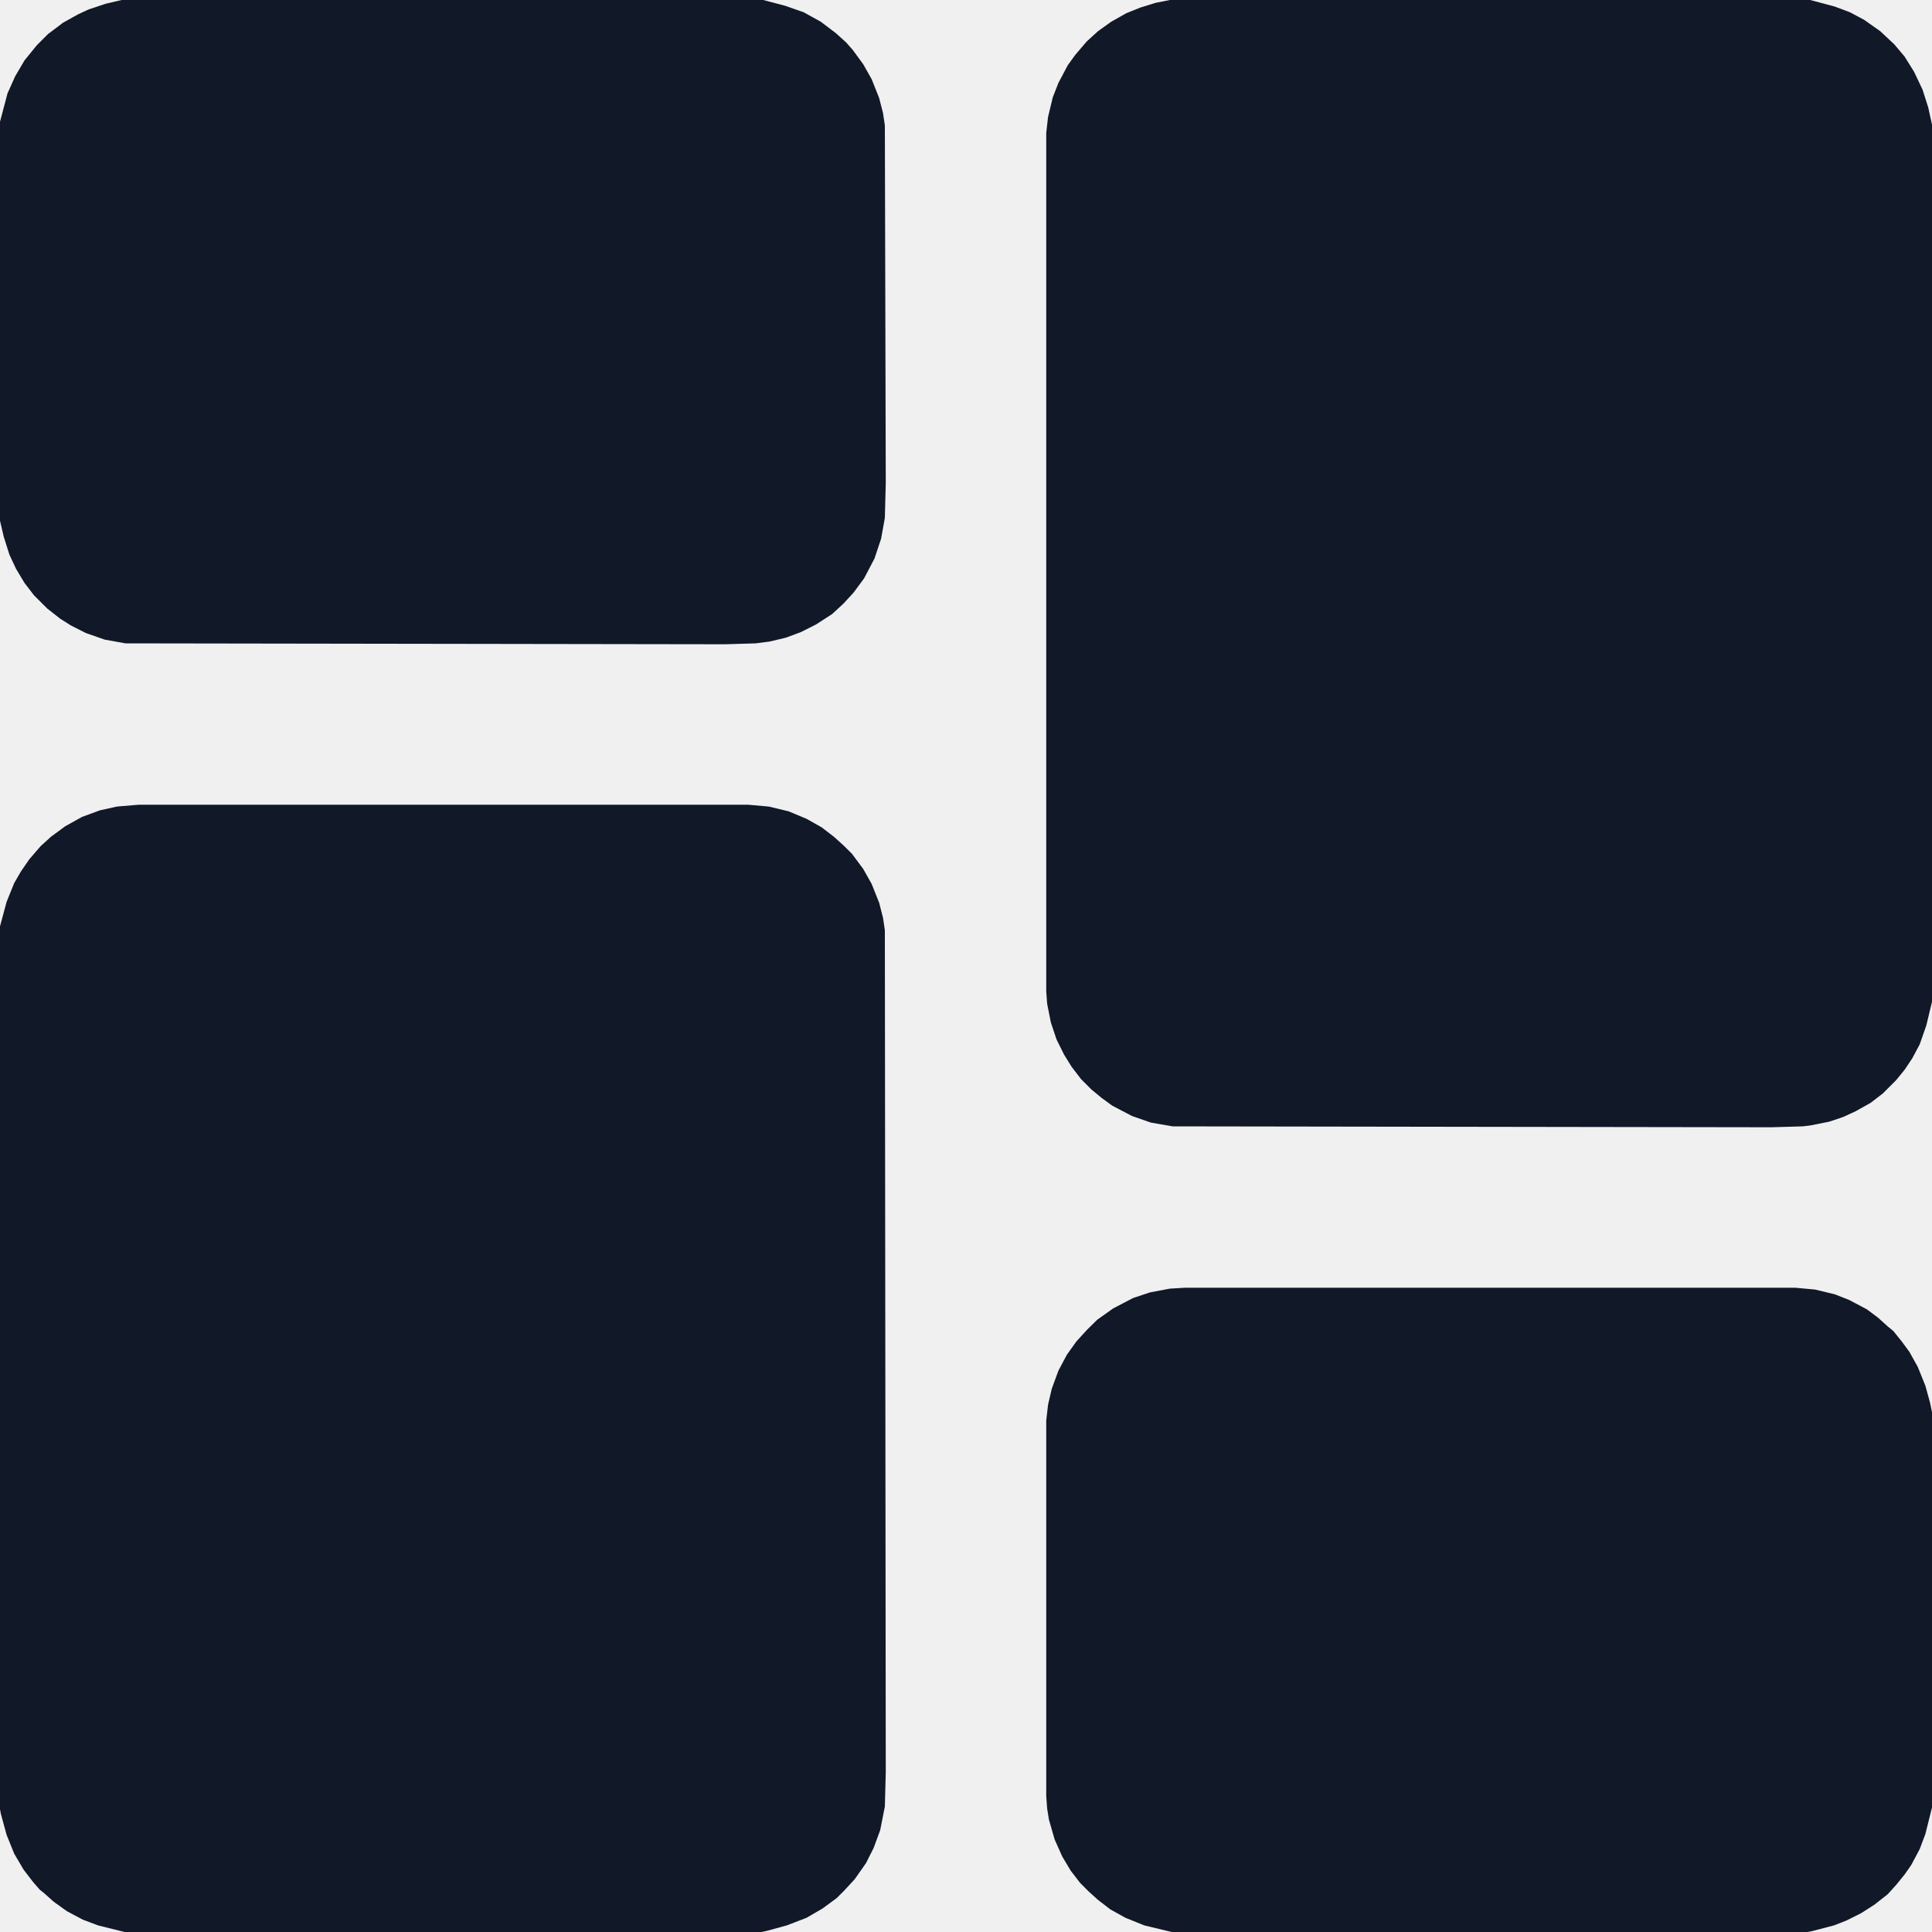
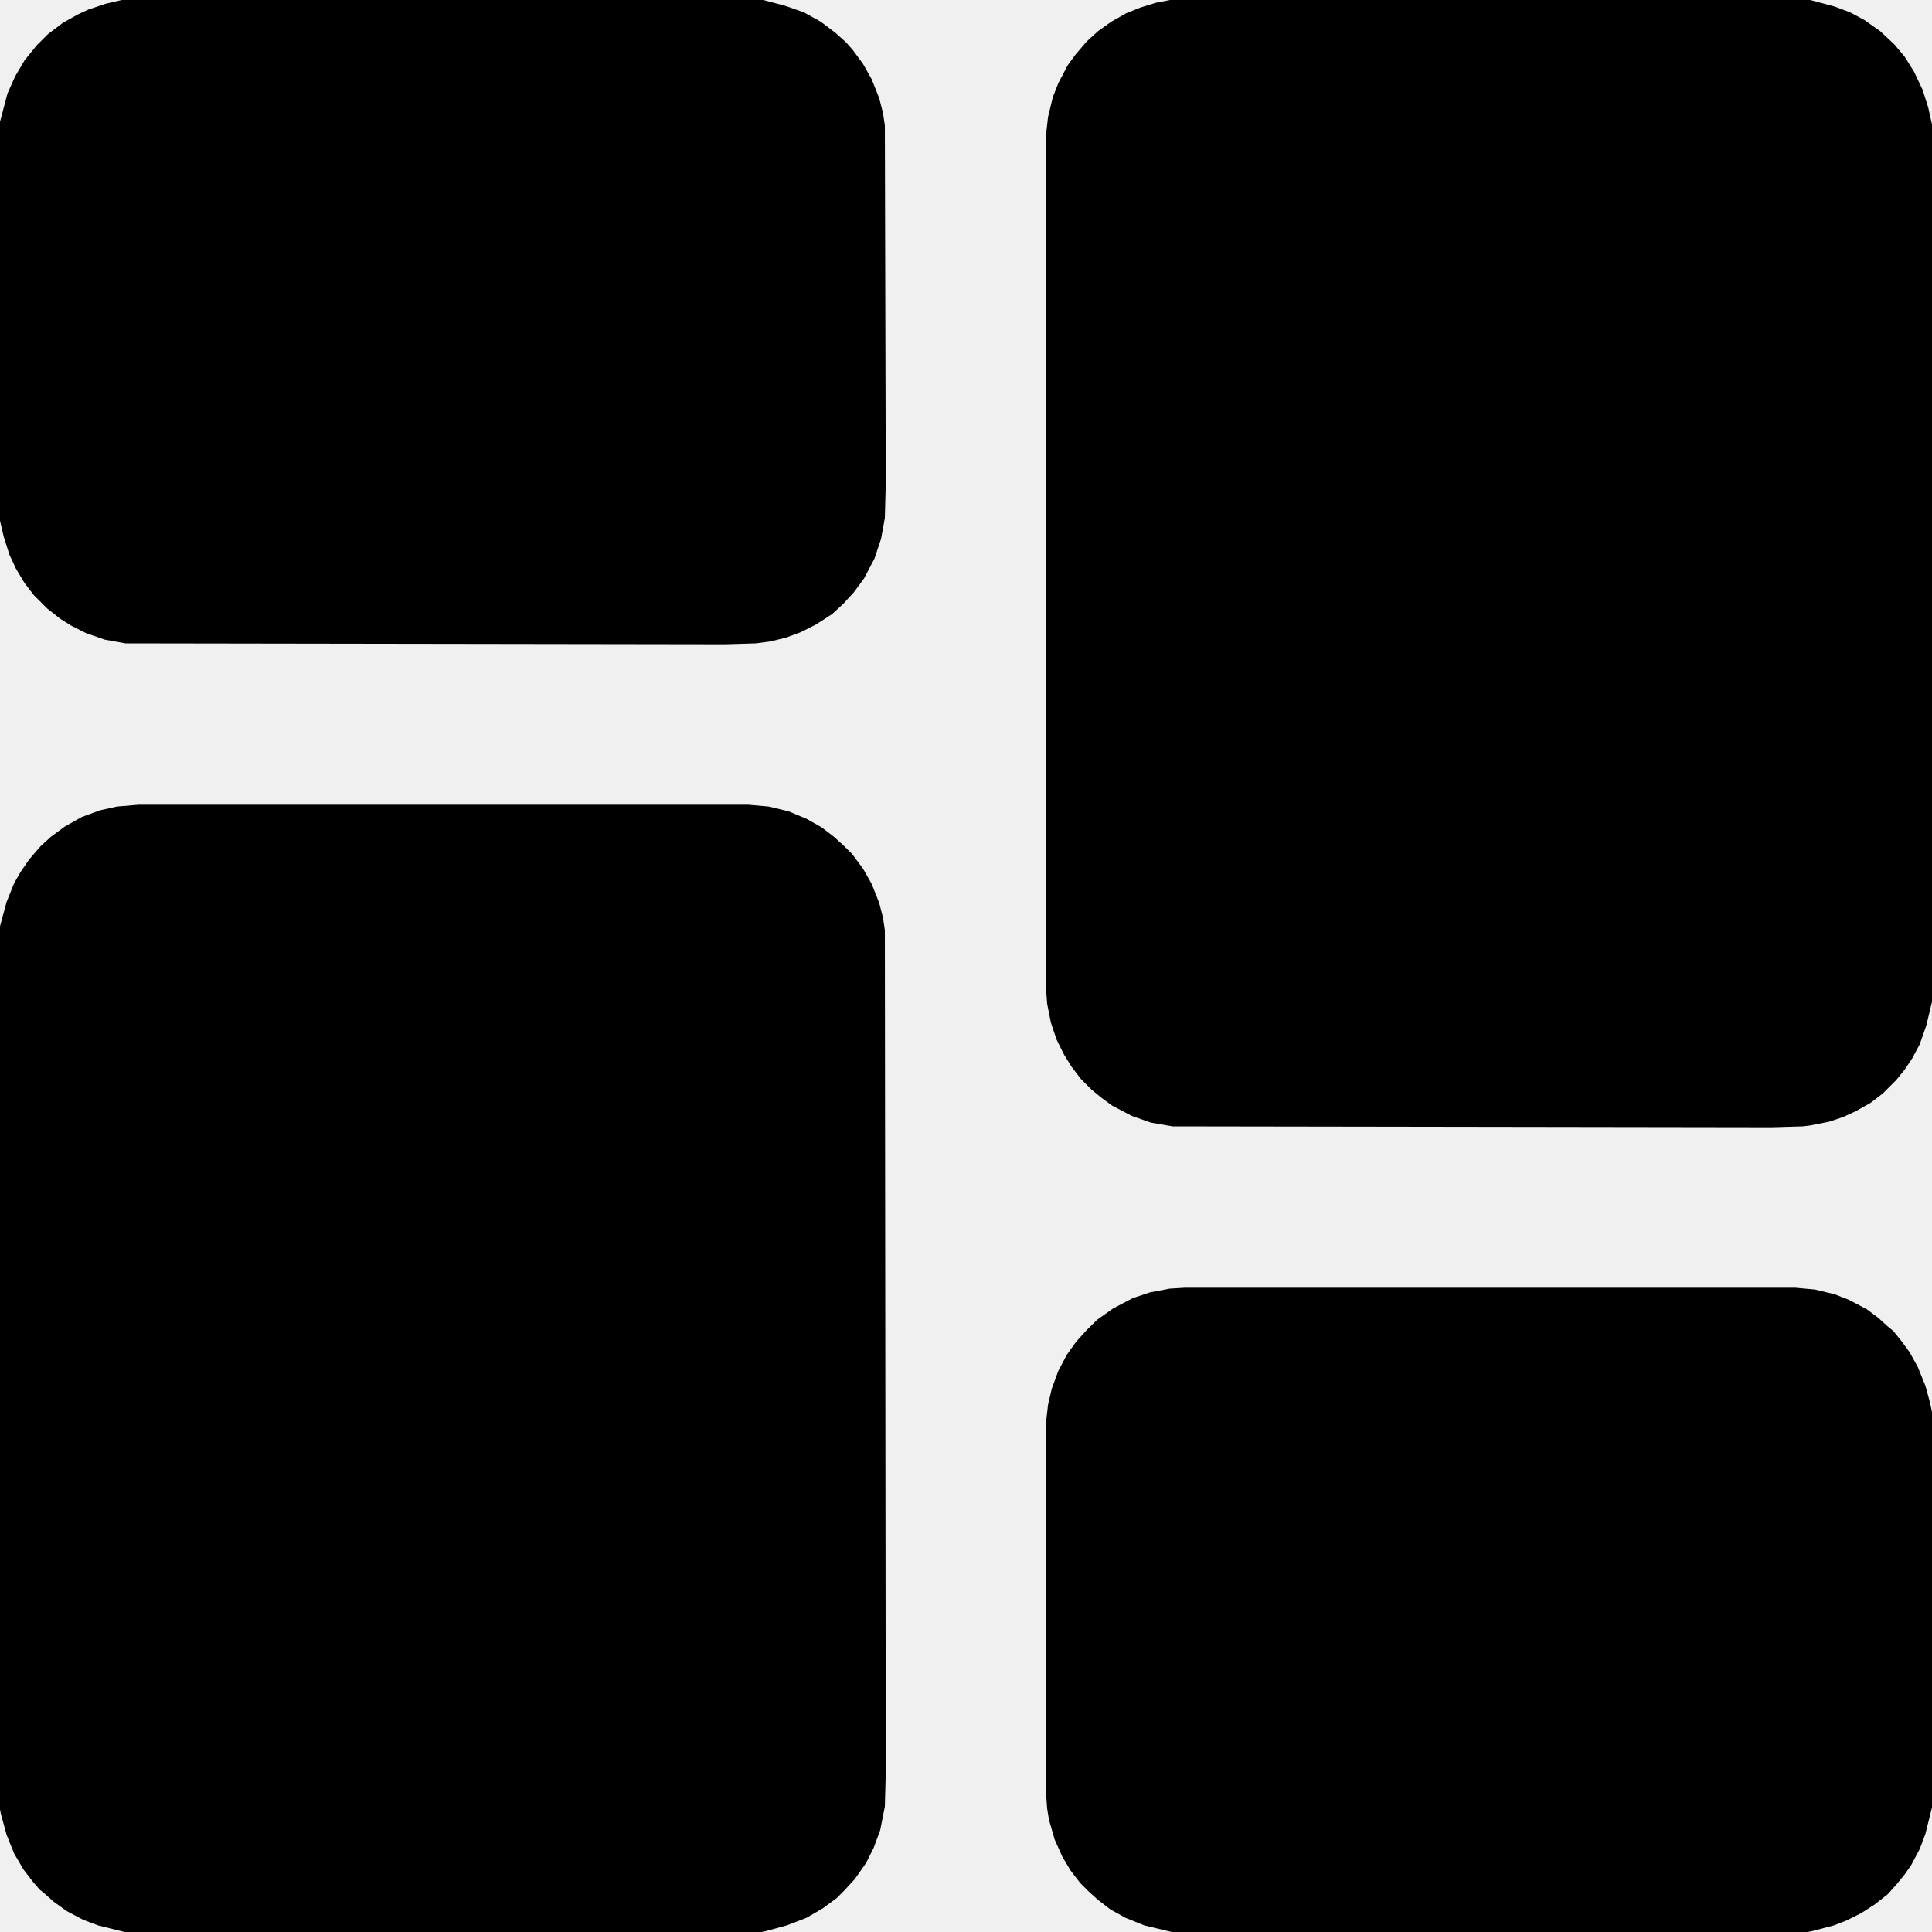
<svg xmlns="http://www.w3.org/2000/svg" width="17" height="17" viewBox="0 0 17 17" fill="currentColor">
  <g clip-path="url(#clip0_1397_72)">
-     <path d="M10.293 0H15.929L16.145 0.058L16.278 0.108L16.402 0.174L16.544 0.274L16.668 0.39L16.759 0.498L16.842 0.631L16.917 0.789L16.967 0.946L17 1.096V8.815L16.95 9.023L16.892 9.189L16.826 9.313L16.759 9.413L16.685 9.504L16.568 9.621L16.46 9.704L16.328 9.778L16.22 9.828L16.095 9.87L15.929 9.903L15.863 9.911L15.589 9.919L10.318 9.911L10.127 9.878L9.961 9.82L9.787 9.729L9.695 9.662L9.604 9.587L9.513 9.496L9.43 9.388L9.363 9.28L9.297 9.147L9.247 8.998L9.214 8.832L9.206 8.724V1.17L9.222 1.029L9.264 0.855L9.313 0.73L9.396 0.573L9.463 0.481L9.562 0.365L9.662 0.274L9.778 0.191L9.911 0.116L10.036 0.066L10.168 0.025L10.293 0Z" fill="#111827" />
-     <path d="M1.22 7.081H6.583L6.765 7.097L6.939 7.139L7.097 7.205L7.23 7.28L7.338 7.363L7.421 7.438L7.496 7.512L7.595 7.645L7.67 7.778L7.736 7.944L7.77 8.077L7.786 8.185L7.794 15.597L7.786 15.896L7.745 16.104L7.687 16.261L7.62 16.394L7.521 16.535L7.429 16.635L7.363 16.701L7.238 16.793L7.097 16.875L6.923 16.942L6.74 16.992L6.699 17H1.096L0.863 16.942L0.73 16.892L0.589 16.817L0.473 16.734L0.39 16.66L0.349 16.627L0.291 16.56L0.208 16.452L0.125 16.311L0.058 16.145L0.008 15.962L0 15.921V8.151L0.058 7.936L0.125 7.77L0.183 7.67L0.257 7.562L0.357 7.446L0.448 7.363L0.573 7.271L0.722 7.188L0.88 7.13L1.029 7.097L1.22 7.081Z" fill="#111827" />
-     <path d="M10.426 11.331H15.796L15.971 11.347L16.145 11.389L16.27 11.438L16.427 11.521L16.527 11.596L16.61 11.671L16.66 11.712L16.734 11.804L16.801 11.895L16.875 12.028L16.942 12.194L16.983 12.343L17 12.426V15.904L16.942 16.137L16.892 16.27L16.817 16.411L16.759 16.494L16.685 16.585L16.61 16.668L16.494 16.759L16.377 16.834L16.245 16.9L16.137 16.942L15.946 16.992L15.904 17H10.31L10.069 16.942L9.903 16.875L9.77 16.801L9.662 16.718L9.579 16.643L9.504 16.568L9.421 16.46L9.347 16.336L9.28 16.186L9.23 16.012L9.214 15.913L9.206 15.805V12.501L9.222 12.36L9.255 12.219L9.313 12.061L9.388 11.92L9.471 11.804L9.562 11.704L9.654 11.613L9.795 11.513L9.969 11.422L10.119 11.372L10.293 11.339L10.426 11.331Z" fill="#111827" />
-     <path d="M1.071 0H6.715L6.906 0.05L7.072 0.108L7.222 0.191L7.354 0.291L7.446 0.374L7.504 0.44L7.595 0.564L7.67 0.697L7.736 0.863L7.77 0.996L7.786 1.104L7.794 4.25L7.786 4.557L7.753 4.74L7.695 4.914L7.604 5.088L7.512 5.213L7.421 5.312L7.321 5.404L7.18 5.495L7.047 5.562L6.915 5.611L6.773 5.645L6.649 5.661L6.383 5.669L1.104 5.661L0.921 5.628L0.755 5.57L0.623 5.503L0.531 5.445L0.415 5.354L0.299 5.238L0.216 5.13L0.141 5.005L0.083 4.881L0.033 4.723L0 4.582V1.071L0.066 0.822L0.133 0.672L0.216 0.531L0.324 0.398L0.423 0.299L0.556 0.199L0.689 0.125L0.78 0.083L0.93 0.033L1.071 0Z" fill="#111827" />
+     <path d="M10.293 0H15.929L16.145 0.058L16.278 0.108L16.402 0.174L16.544 0.274L16.668 0.39L16.759 0.498L16.842 0.631L16.917 0.789L16.967 0.946L17 1.096V8.815L16.95 9.023L16.892 9.189L16.826 9.313L16.759 9.413L16.685 9.504L16.568 9.621L16.46 9.704L16.328 9.778L16.22 9.828L16.095 9.87L15.929 9.903L15.863 9.911L15.589 9.919L10.318 9.911L10.127 9.878L9.961 9.82L9.787 9.729L9.695 9.662L9.604 9.587L9.513 9.496L9.43 9.388L9.363 9.28L9.297 9.147L9.247 8.998L9.214 8.832L9.206 8.724V1.17L9.222 1.029L9.264 0.855L9.313 0.73L9.396 0.573L9.463 0.481L9.562 0.365L9.662 0.274L9.778 0.191L9.911 0.116L10.036 0.066L10.168 0.025L10.293 0Z" fill="currentColor" />
+     <path d="M1.22 7.081H6.583L6.765 7.097L6.939 7.139L7.097 7.205L7.23 7.28L7.338 7.363L7.421 7.438L7.496 7.512L7.595 7.645L7.67 7.778L7.736 7.944L7.77 8.077L7.786 8.185L7.794 15.597L7.786 15.896L7.745 16.104L7.687 16.261L7.62 16.394L7.521 16.535L7.429 16.635L7.363 16.701L7.238 16.793L7.097 16.875L6.923 16.942L6.74 16.992L6.699 17H1.096L0.863 16.942L0.73 16.892L0.589 16.817L0.473 16.734L0.39 16.66L0.349 16.627L0.291 16.56L0.208 16.452L0.125 16.311L0.058 16.145L0.008 15.962L0 15.921V8.151L0.058 7.936L0.125 7.77L0.183 7.67L0.257 7.562L0.357 7.446L0.448 7.363L0.573 7.271L0.722 7.188L0.88 7.13L1.029 7.097L1.22 7.081Z" fill="currentColor" />
+     <path d="M10.426 11.331H15.796L15.971 11.347L16.145 11.389L16.27 11.438L16.427 11.521L16.527 11.596L16.61 11.671L16.66 11.712L16.734 11.804L16.801 11.895L16.875 12.028L16.942 12.194L16.983 12.343L17 12.426V15.904L16.942 16.137L16.892 16.27L16.817 16.411L16.759 16.494L16.685 16.585L16.61 16.668L16.494 16.759L16.377 16.834L16.245 16.9L16.137 16.942L15.946 16.992L15.904 17H10.31L10.069 16.942L9.903 16.875L9.77 16.801L9.662 16.718L9.579 16.643L9.504 16.568L9.421 16.46L9.347 16.336L9.28 16.186L9.23 16.012L9.214 15.913L9.206 15.805V12.501L9.222 12.36L9.255 12.219L9.313 12.061L9.388 11.92L9.471 11.804L9.562 11.704L9.654 11.613L9.795 11.513L9.969 11.422L10.119 11.372L10.293 11.339L10.426 11.331Z" fill="currentColor" />
+     <path d="M1.071 0H6.715L6.906 0.05L7.072 0.108L7.222 0.191L7.354 0.291L7.446 0.374L7.504 0.44L7.595 0.564L7.67 0.697L7.736 0.863L7.77 0.996L7.786 1.104L7.794 4.25L7.786 4.557L7.753 4.74L7.695 4.914L7.604 5.088L7.512 5.213L7.421 5.312L7.321 5.404L7.18 5.495L7.047 5.562L6.915 5.611L6.773 5.645L6.649 5.661L6.383 5.669L1.104 5.661L0.921 5.628L0.755 5.57L0.623 5.503L0.531 5.445L0.415 5.354L0.299 5.238L0.216 5.13L0.141 5.005L0.083 4.881L0.033 4.723L0 4.582V1.071L0.066 0.822L0.133 0.672L0.216 0.531L0.324 0.398L0.423 0.299L0.556 0.199L0.689 0.125L0.78 0.083L0.93 0.033L1.071 0Z" fill="currentColor" />
  </g>
  <defs>
    <clipPath id="clip0_1397_72">
-       <rect width="17" height="17" fill="white" />
+       <rect width="17" height="17" fill="currentColor" />
    </clipPath>
  </defs>
</svg>
